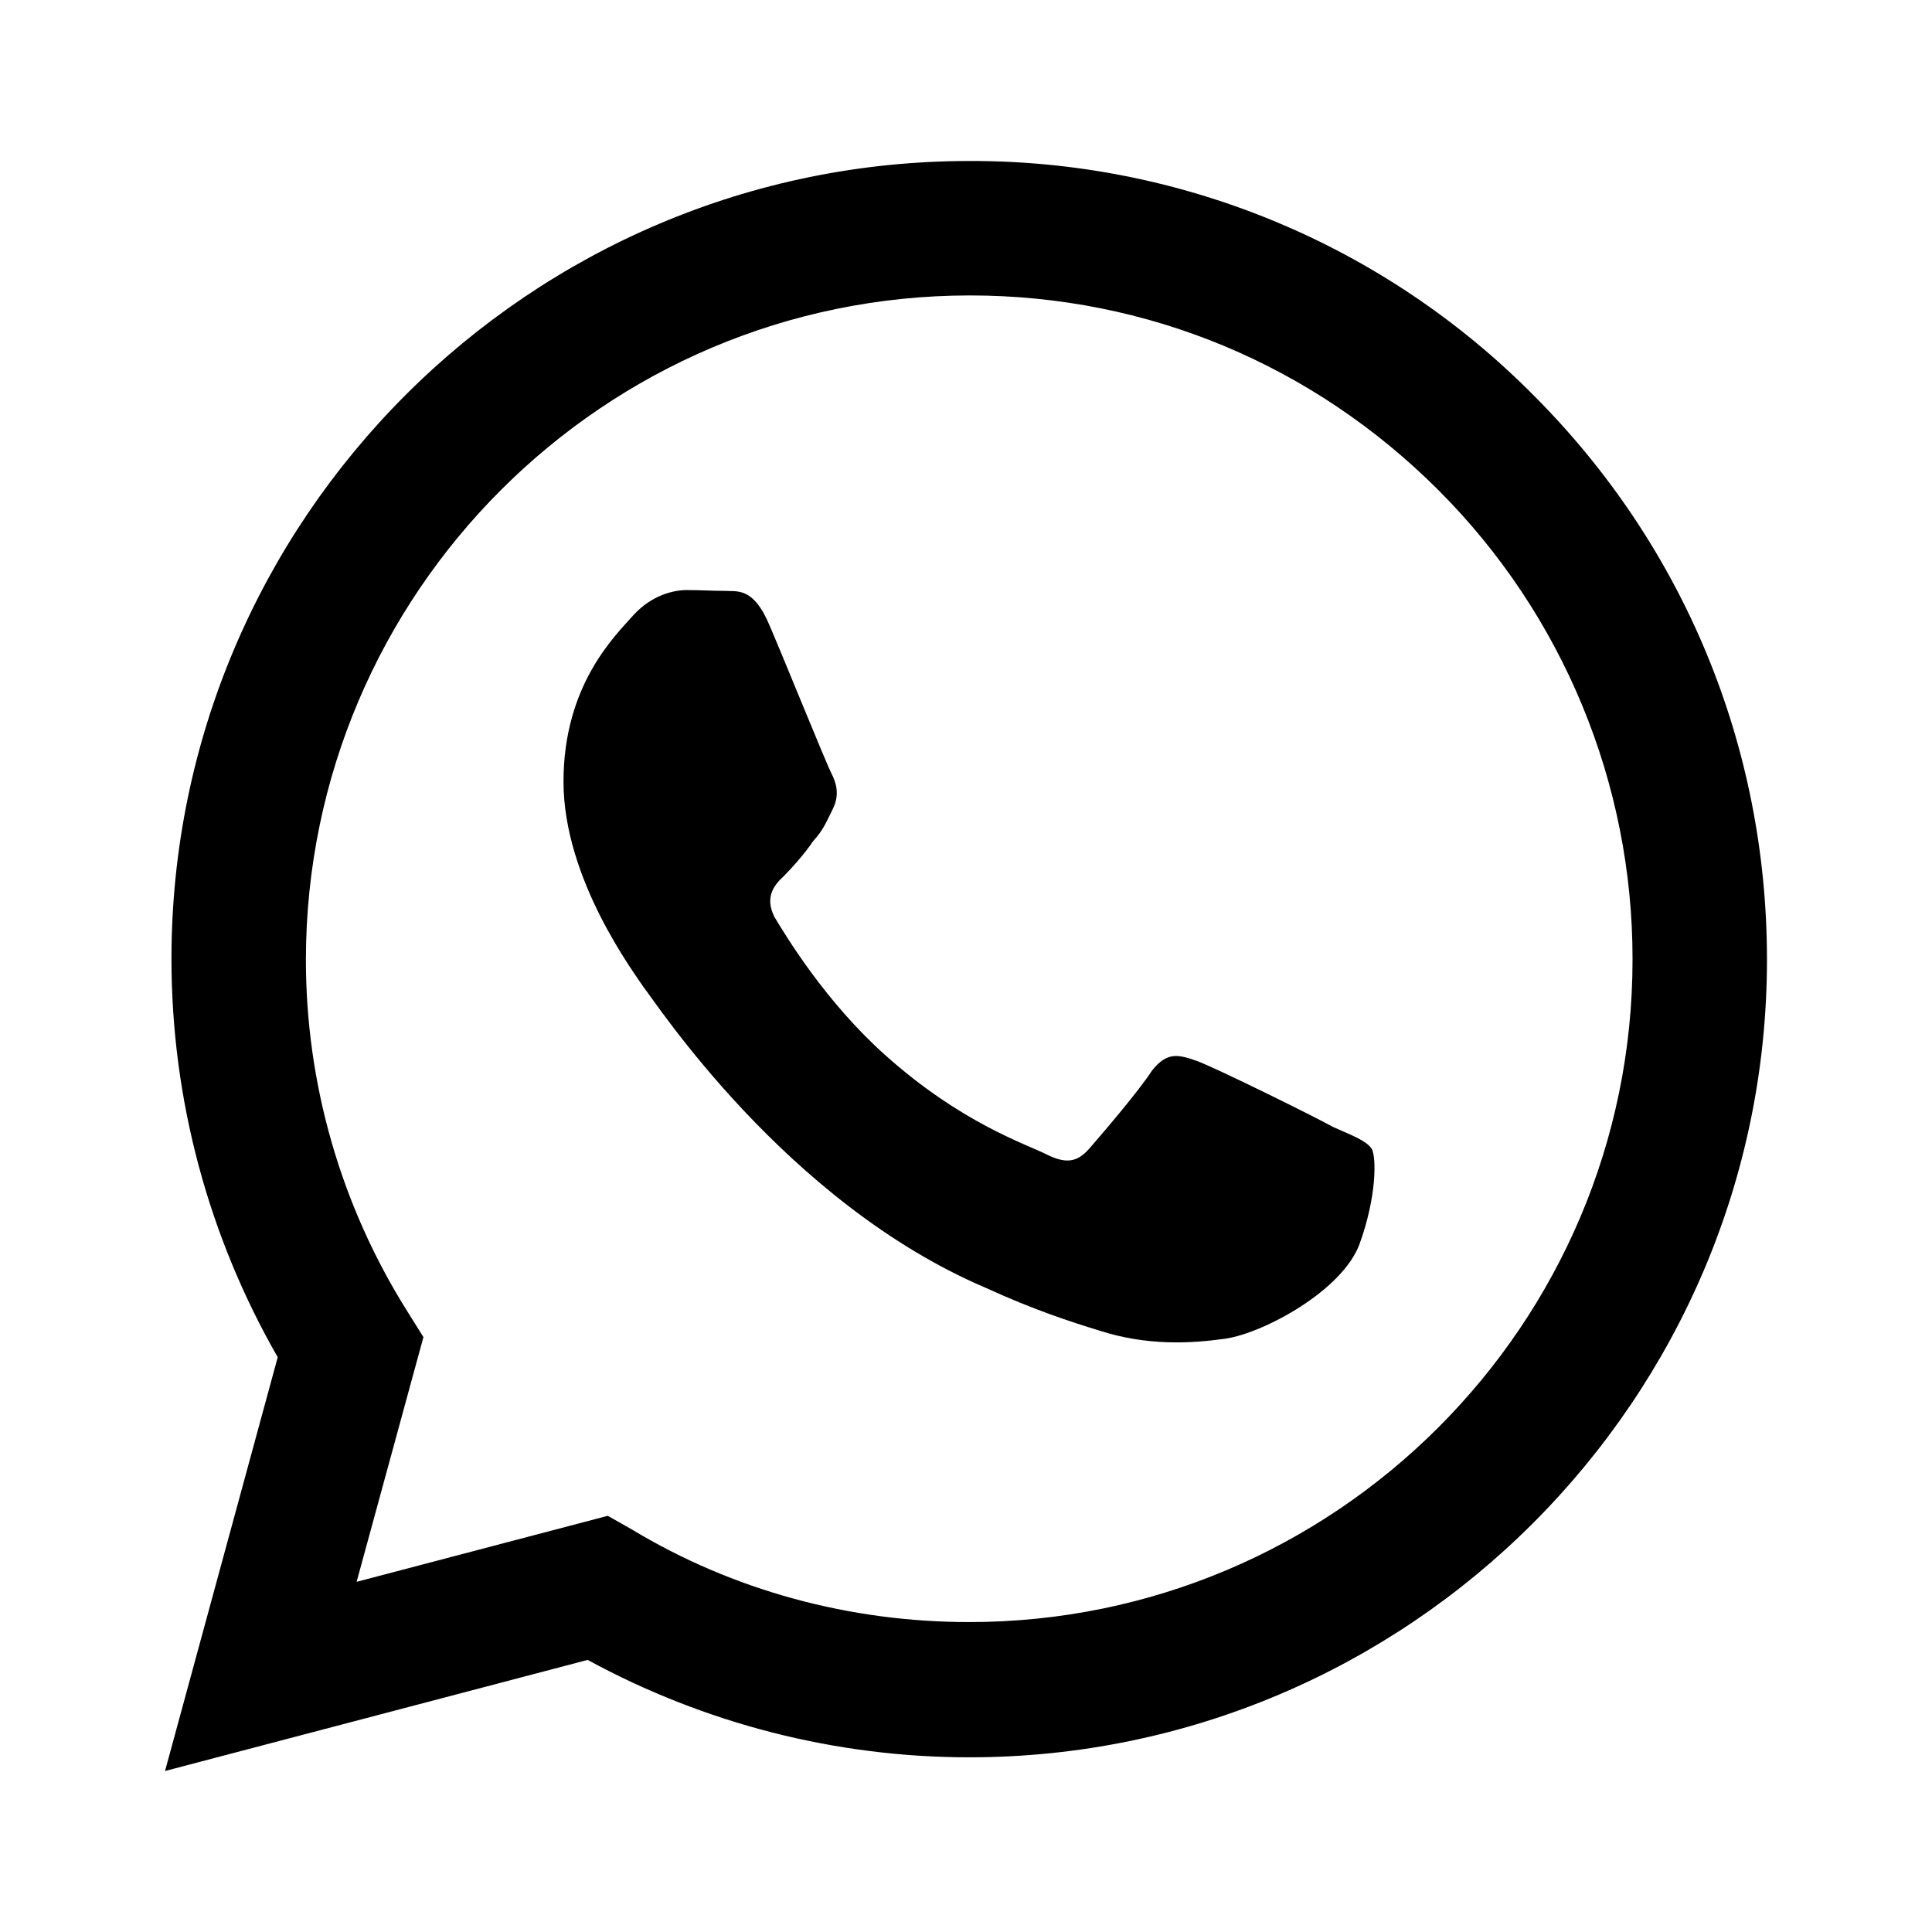
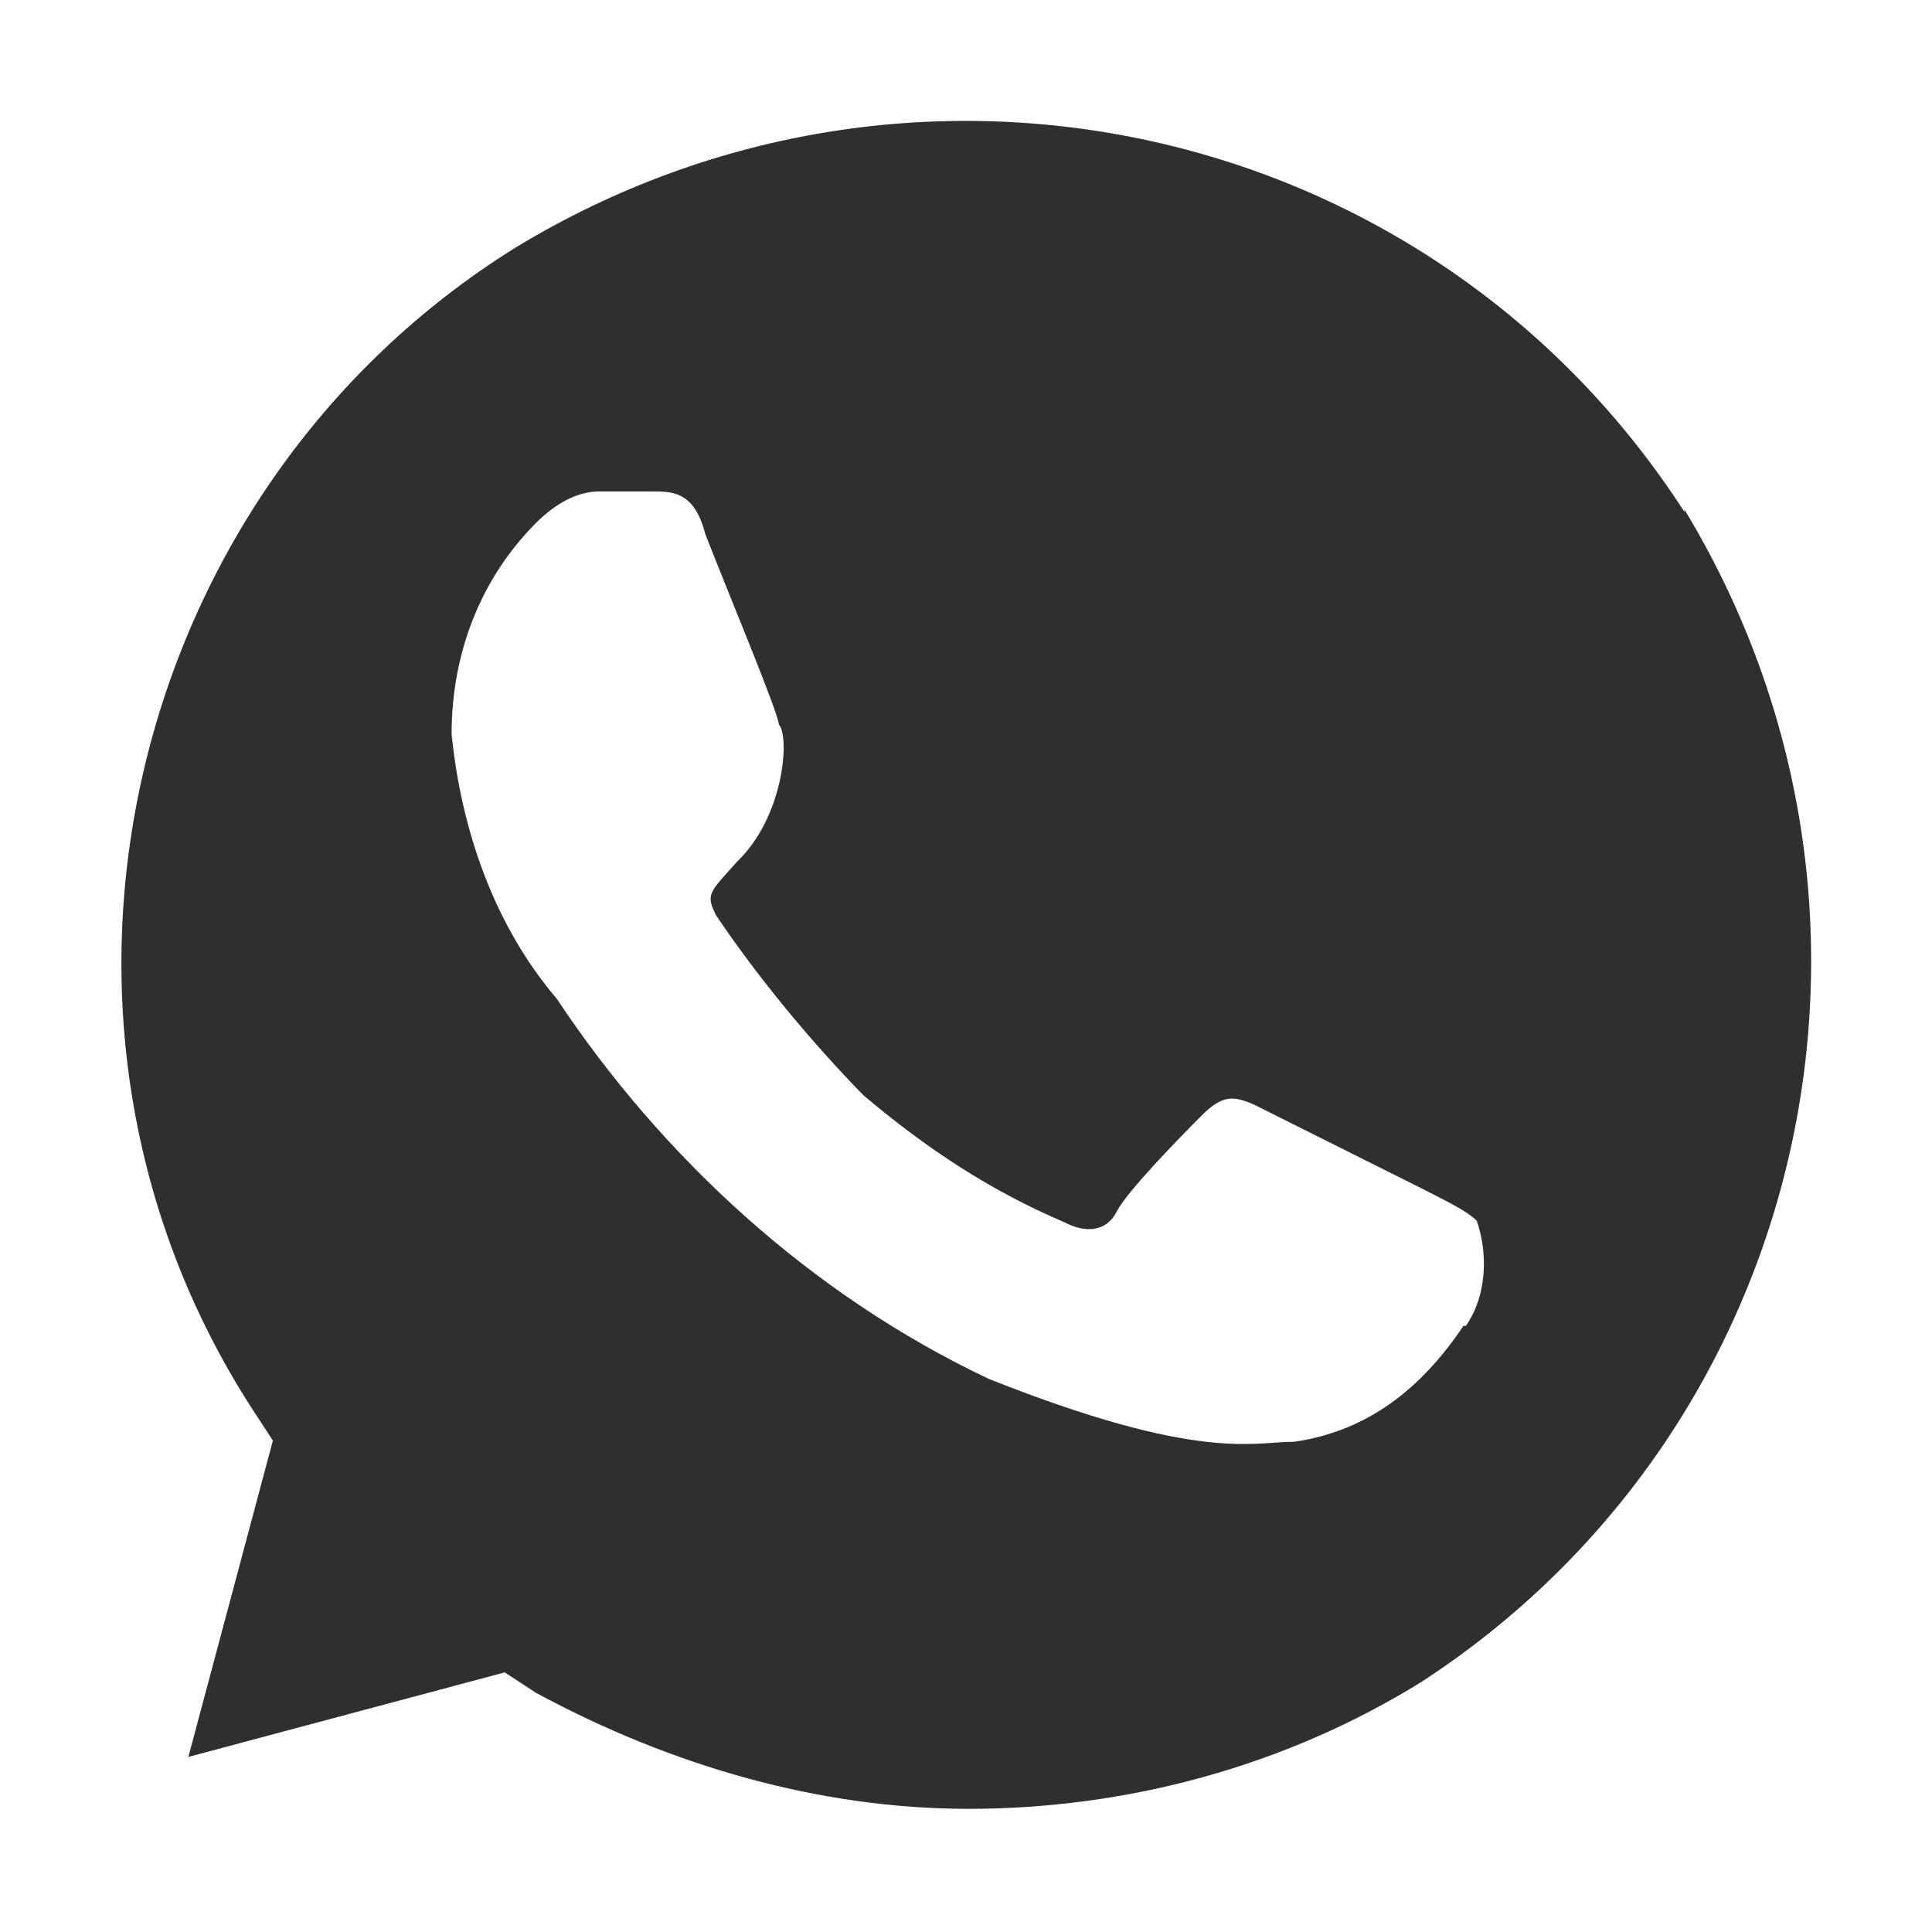
- <svg xmlns="http://www.w3.org/2000/svg" width="24" height="24" viewBox="0 0 24 24">
-   <path fill="currentColor" d="M12.04 2c-5.46 0-9.91 4.45-9.91 9.91c0 1.75.46 3.45 1.32 4.95L2.05 22l5.25-1.38c1.45.79 3.08 1.21 4.74 1.21c5.46 0 9.91-4.45 9.91-9.91c0-2.65-1.03-5.14-2.9-7.01A9.82 9.82 0 0 0 12.04 2m.01 1.67c2.2 0 4.26.86 5.82 2.42a8.23 8.23 0 0 1 2.41 5.83c0 4.54-3.7 8.23-8.24 8.23c-1.48 0-2.93-.39-4.19-1.15l-.3-.17l-3.12.82l.83-3.04l-.2-.32a8.2 8.2 0 0 1-1.26-4.38c.01-4.54 3.7-8.24 8.25-8.24M8.53 7.33c-.16 0-.43.06-.66.31c-.22.25-.87.86-.87 2.07c0 1.22.89 2.39 1 2.56c.14.17 1.76 2.67 4.25 3.73c.59.27 1.05.42 1.41.53c.59.19 1.13.16 1.56.1c.48-.07 1.46-.6 1.67-1.18s.21-1.07.15-1.18c-.07-.1-.23-.16-.48-.27c-.25-.14-1.47-.74-1.69-.82c-.23-.08-.37-.12-.56.12c-.16.25-.64.81-.78.97c-.15.17-.29.19-.53.07c-.26-.13-1.06-.39-2-1.23c-.74-.66-1.23-1.47-1.38-1.72c-.12-.24-.01-.39.11-.5c.11-.11.27-.29.37-.44c.13-.14.17-.25.25-.41c.08-.17.04-.31-.02-.43c-.06-.11-.56-1.35-.77-1.84c-.2-.48-.4-.42-.56-.43c-.14 0-.3-.01-.47-.01" />
+ <svg xmlns="http://www.w3.org/2000/svg" width="16" height="16" viewBox="0 0 16 16">
+   <path fill="#2f2f2f" d="M13.95 4.24C11.86 1 7.58.04 4.27 2.05C1.04 4.06 0 8.44 2.09 11.67l.17.26l-.7 2.62l2.62-.7l.26.17c1.13.61 2.36.96 3.58.96c1.31 0 2.62-.35 3.75-1.05c3.23-2.1 4.19-6.39 2.18-9.71Zm-1.83 6.74c-.35.52-.79.87-1.4.96c-.35 0-.79.17-2.53-.52c-1.48-.7-2.71-1.84-3.58-3.15c-.52-.61-.79-1.4-.87-2.19c0-.7.26-1.31.7-1.75c.17-.17.35-.26.52-.26h.44c.17 0 .35 0 .44.35c.17.44.61 1.49.61 1.58c.09.09.05.76-.35 1.14c-.22.25-.26.26-.17.44c.35.52.79 1.05 1.22 1.49c.52.44 1.05.79 1.66 1.05c.17.09.35.09.44-.09c.09-.17.52-.61.7-.79c.17-.17.26-.17.44-.09l1.4.7c.17.09.35.17.44.26c.09.26.09.61-.09.87Z" />
</svg>
